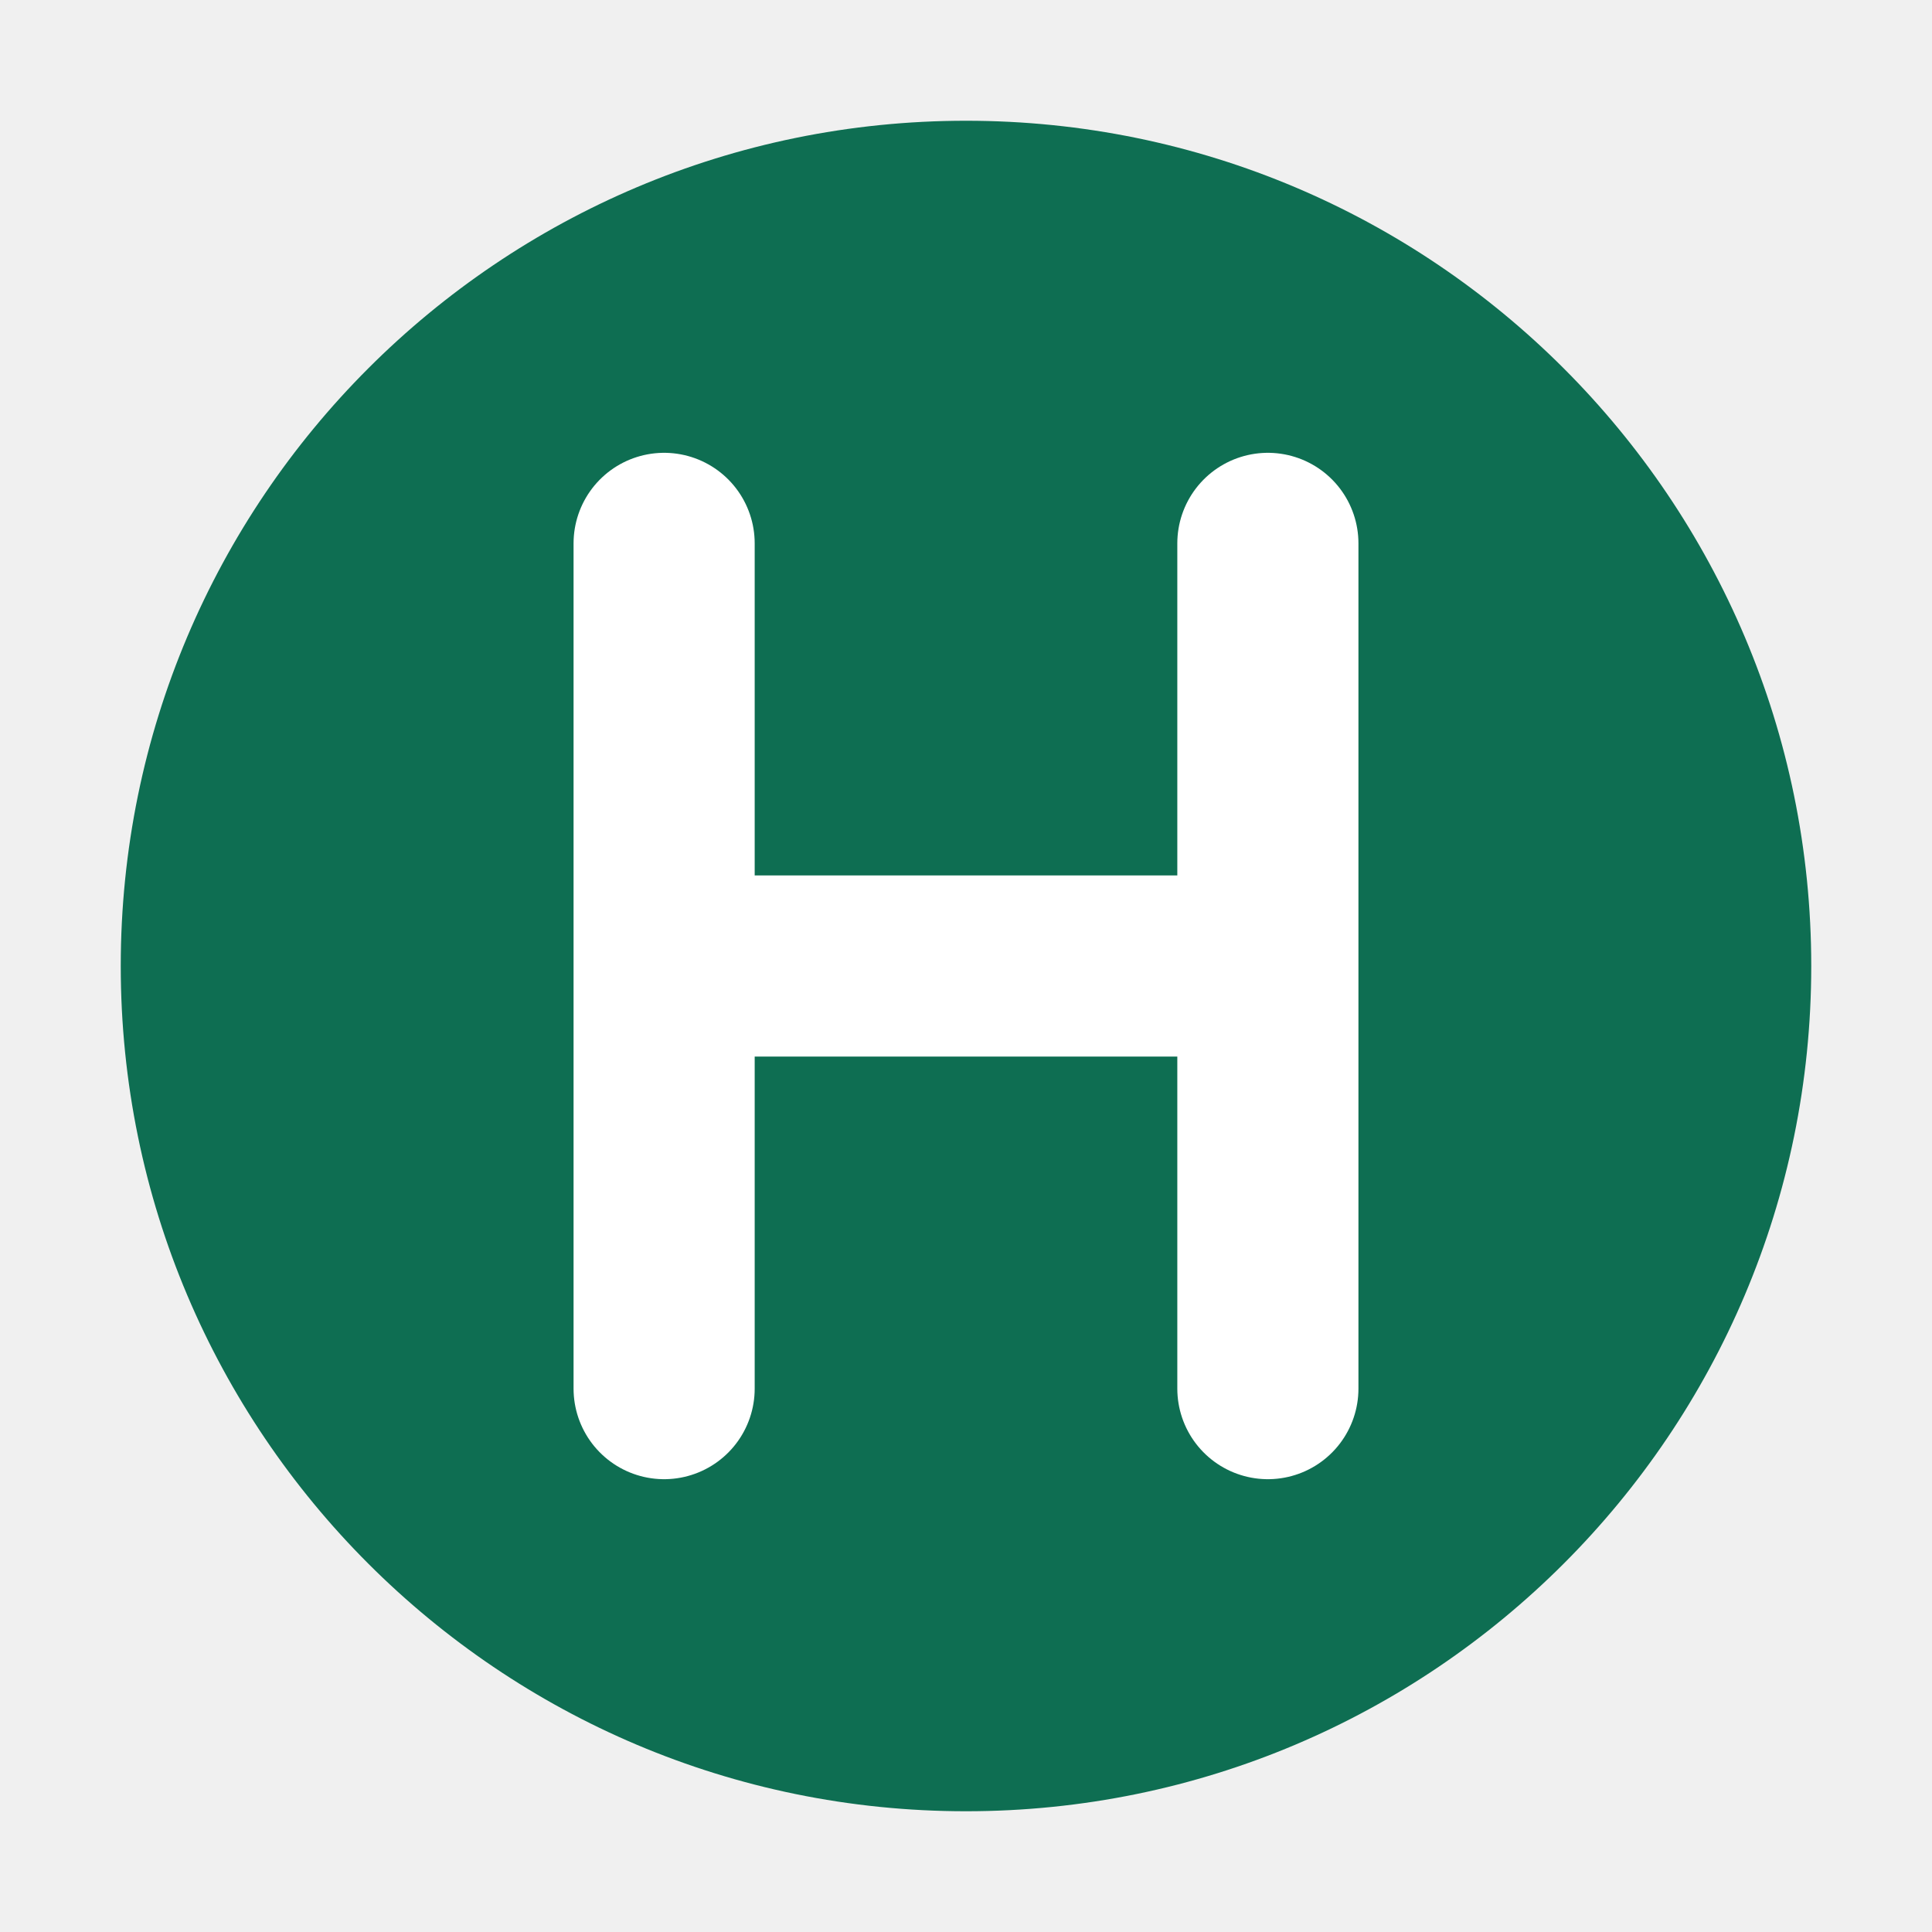
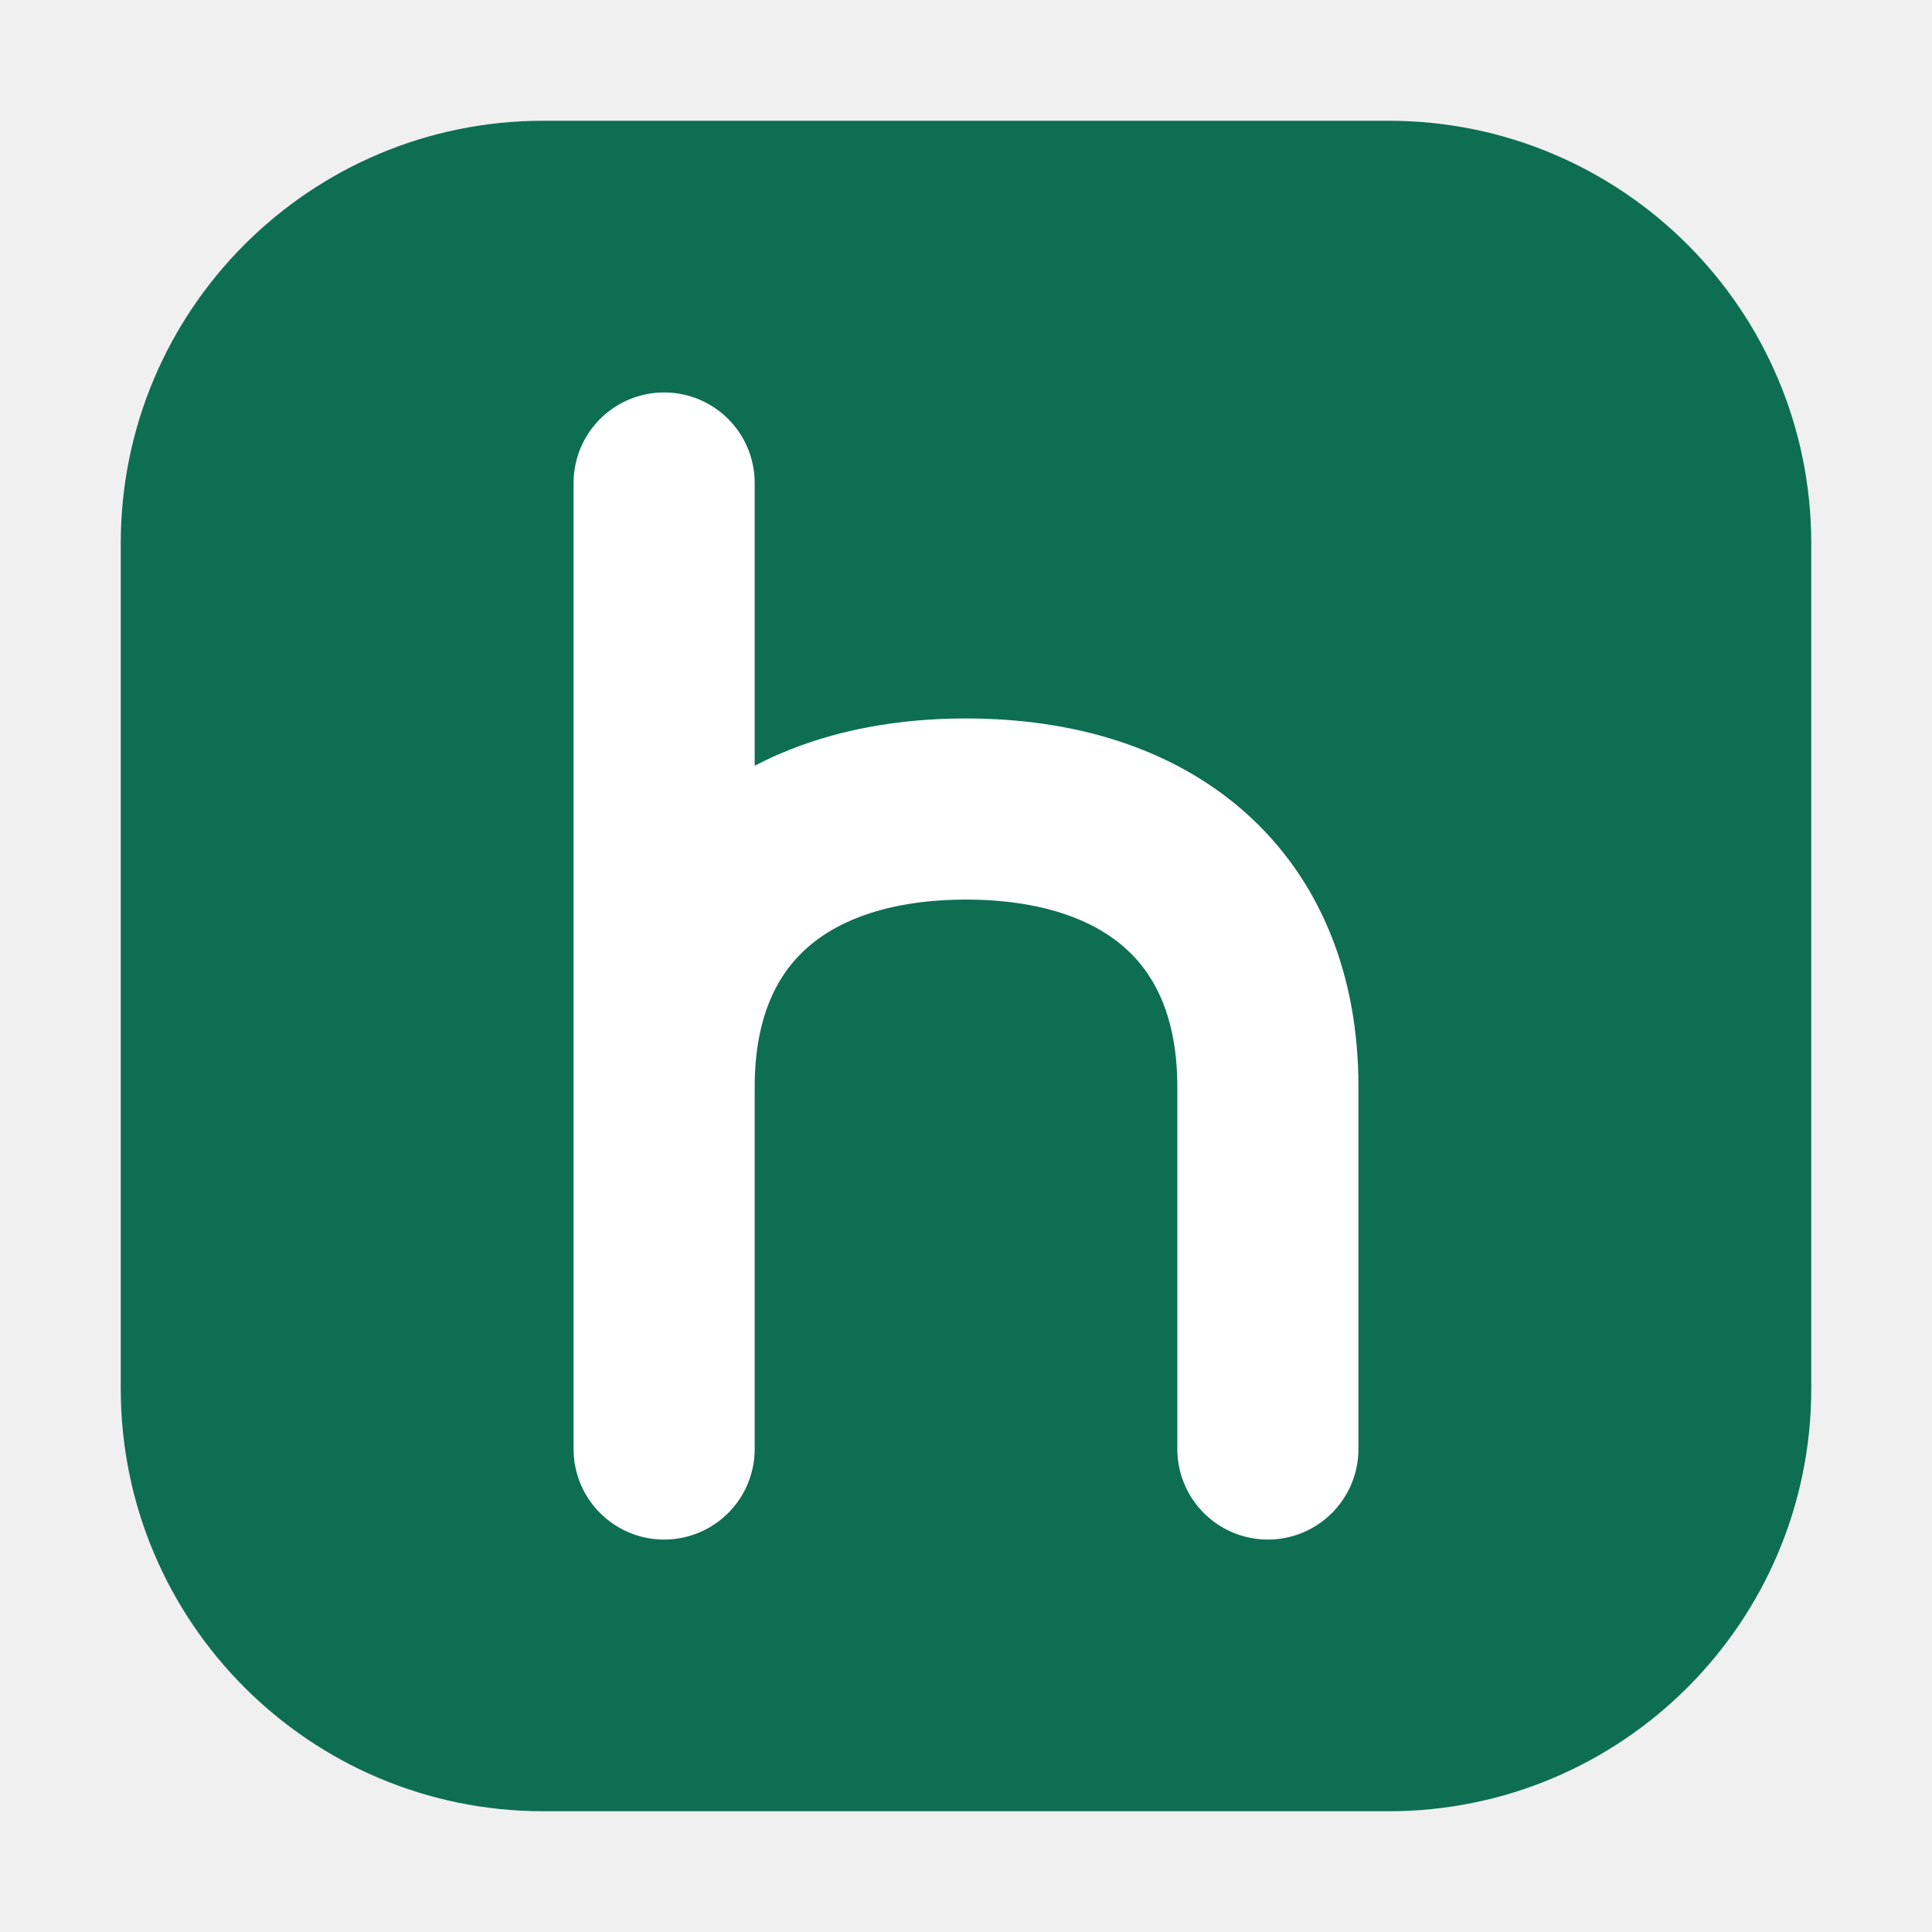
<svg xmlns="http://www.w3.org/2000/svg" viewBox="0 0 32 32">
-   <circle cx="16" cy="16" r="14" fill="#0E6E52" />
-   <path d="M11 9v14M21 9v14M11 16h10" stroke="#fff" stroke-width="3" stroke-linecap="round" />
+   <rect x="2" y="2" width="28" height="28" rx="7" fill="#0E6E52" />
+   <path fill="none" d="M11 8v16M11 18c0-3 2-4.6 5-4.6s5 1.6 5 4.6v6" stroke="#fff" stroke-width="3" stroke-linecap="round" />
</svg>
